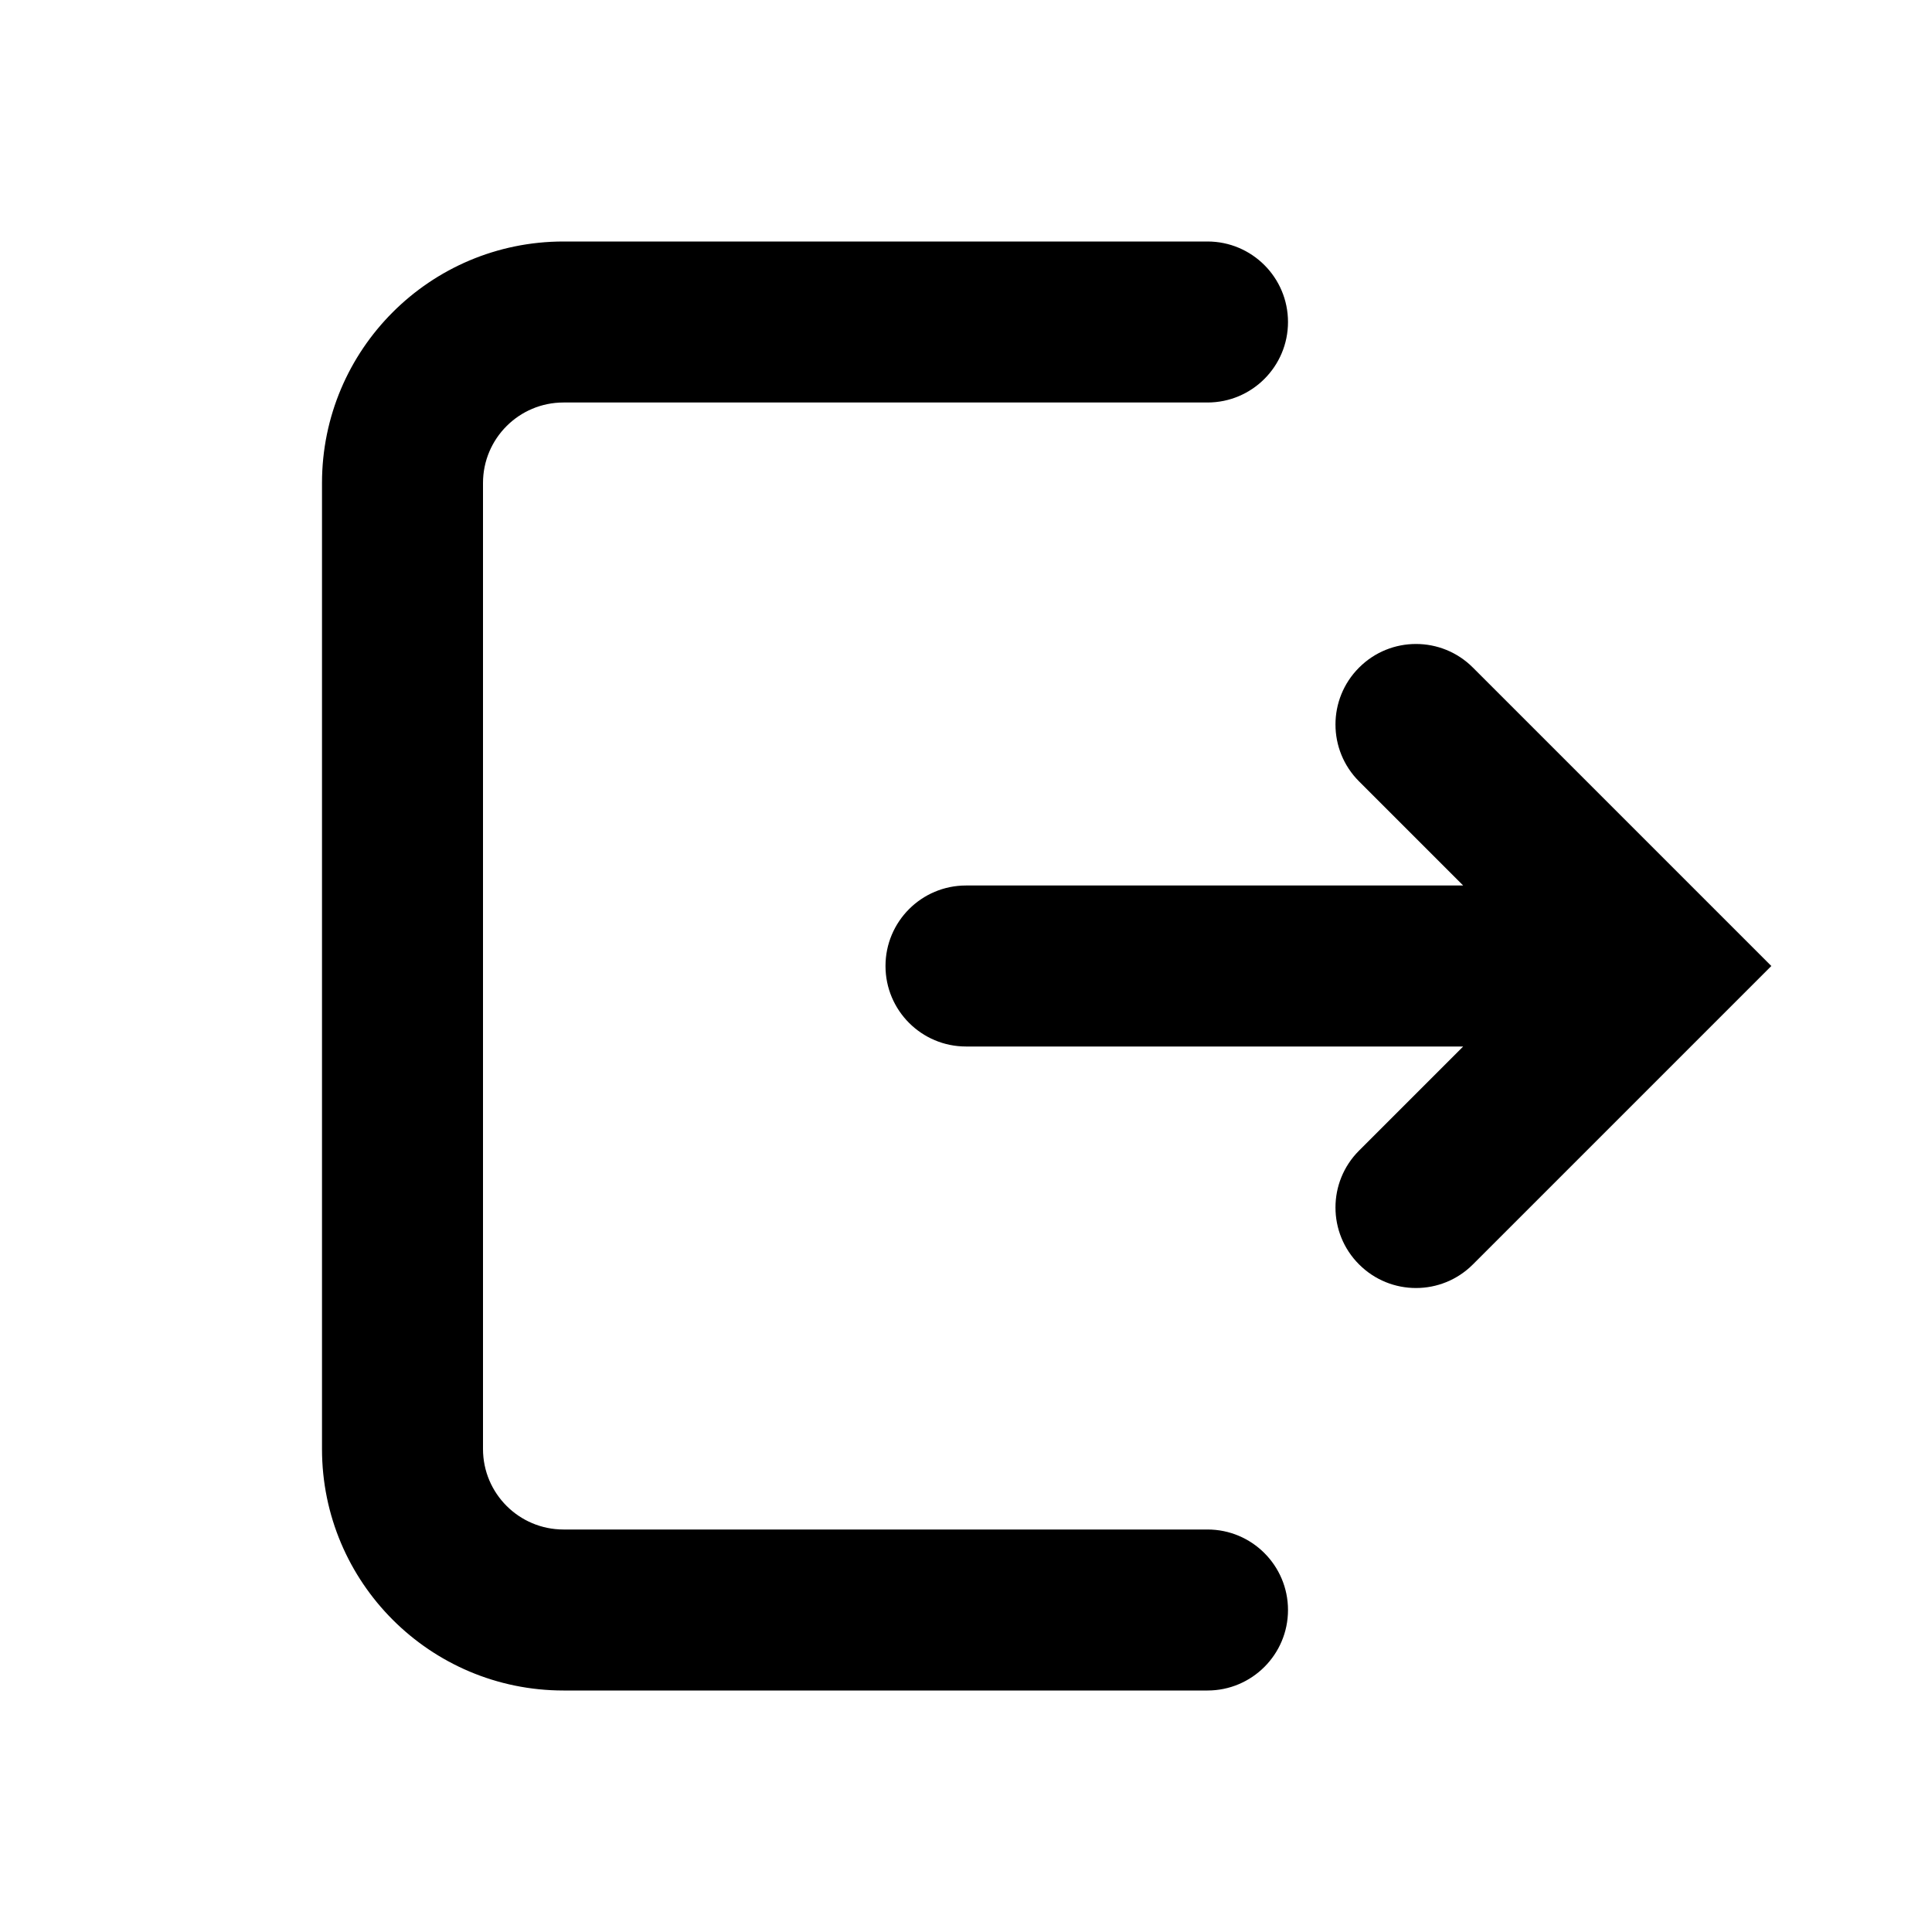
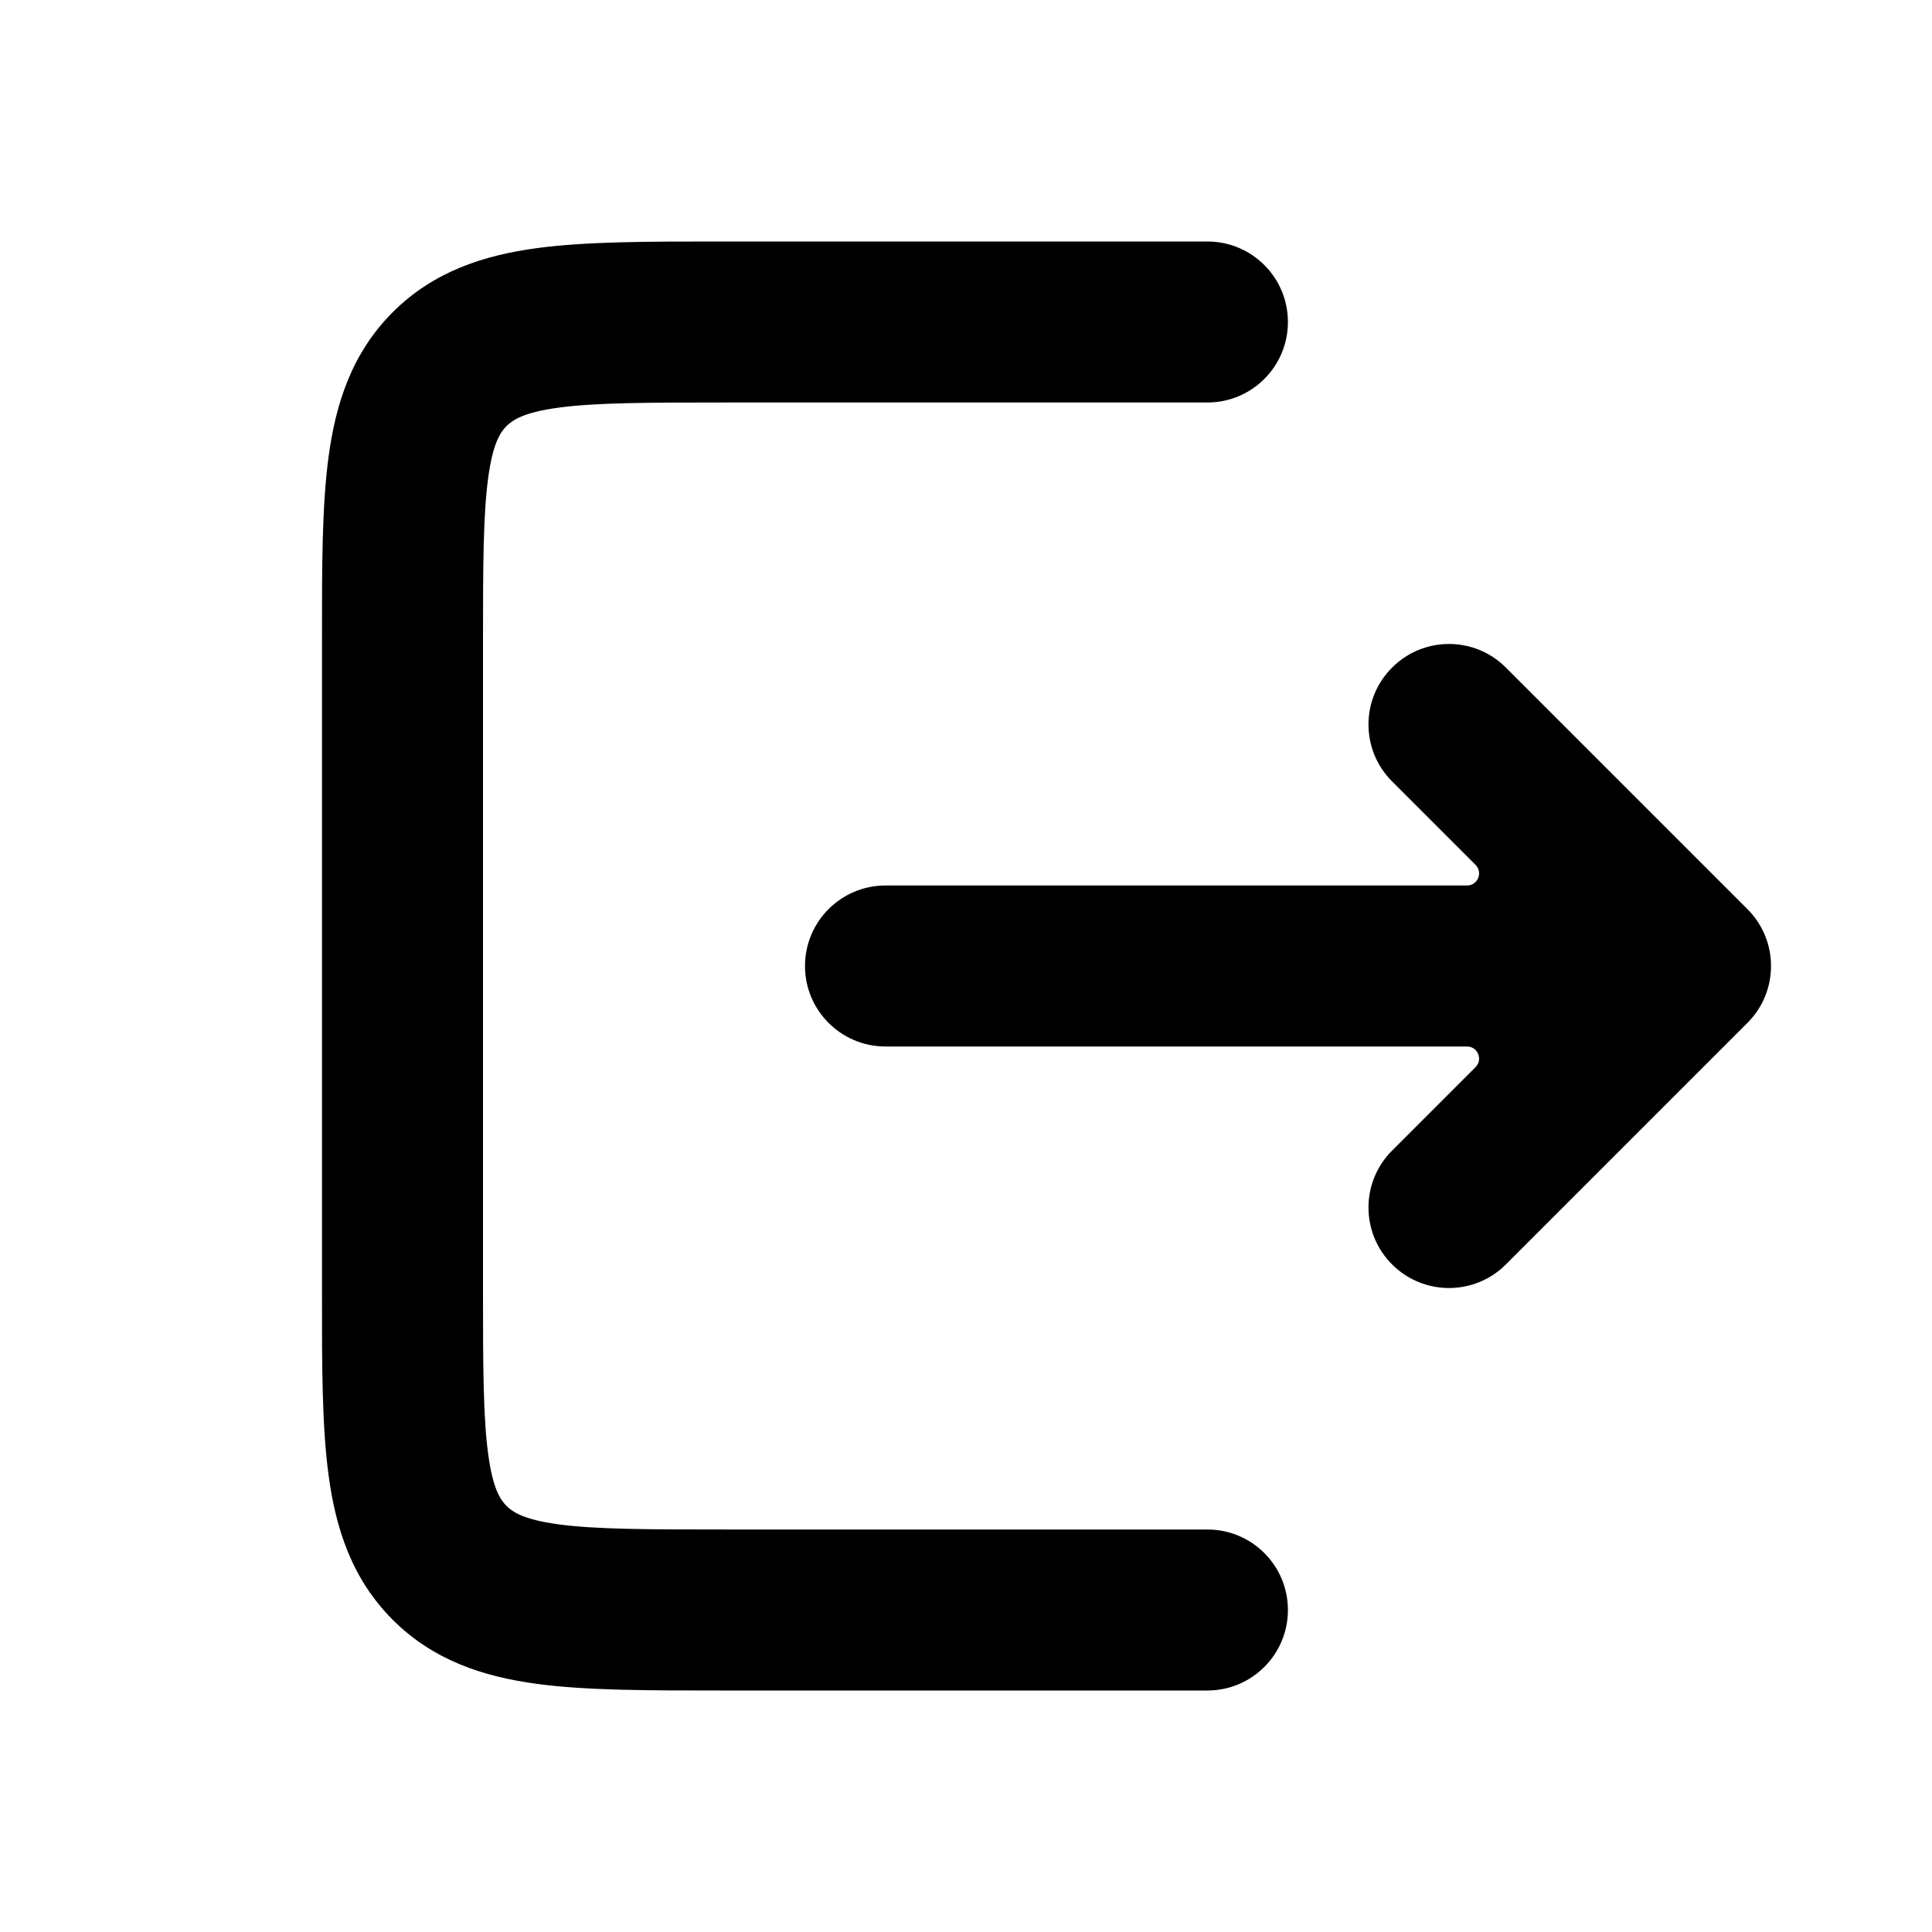
<svg xmlns="http://www.w3.org/2000/svg" width="24" height="24" viewBox="0 0 24 24" fill="none">
-   <path d="M4 6C4 4.343 5.343 3 7 3H15C15.552 3 16 3.448 16 4C16 4.552 15.552 5 15 5H7C6.448 5 6 5.448 6 6V18C6 18.552 6.448 19 7 19H15C15.552 19 16 19.448 16 20C16 20.552 15.552 21 15 21H7C5.343 21 4 19.657 4 18V6Z" fill="currentColor" />
-   <path d="M18.176 11L16.883 9.707C16.492 9.317 16.492 8.683 16.883 8.293C17.273 7.902 17.907 7.902 18.297 8.293L22.004 12L18.297 15.707C17.907 16.098 17.273 16.098 16.883 15.707C16.492 15.317 16.492 14.683 16.883 14.293L18.176 13H12C11.448 13 11 12.552 11 12C11 11.448 11.448 11 12 11H18.176Z" fill="currentColor" />
+   <path d="M8.934 3C8.047 3 7.283 3 6.672 3.082C6.016 3.17 5.388 3.369 4.878 3.879C4.369 4.388 4.17 5.017 4.082 5.672C3.999 6.284 3.999 7.048 4 7.934V16.066C3.999 16.952 3.999 17.716 4.082 18.328C4.17 18.983 4.369 19.612 4.878 20.121C5.388 20.631 6.016 20.83 6.672 20.918C7.283 21 8.047 21 8.934 21L14.999 21C15.552 21 15.999 20.552 15.999 20C15.999 19.448 15.552 19 14.999 19H9C8.028 19 7.401 18.998 6.938 18.936C6.504 18.877 6.369 18.783 6.292 18.707C6.216 18.631 6.122 18.495 6.064 18.061C6.002 17.599 6 16.971 6 16V8C6 7.029 6.002 6.401 6.064 5.939C6.122 5.505 6.216 5.369 6.292 5.293C6.369 5.217 6.504 5.123 6.938 5.064C7.401 5.002 8.028 5 9 5H14.999C15.552 5 15.999 4.552 15.999 4C15.999 3.448 15.552 3 14.999 3L8.934 3Z" fill="currentColor" />
+   <path d="M17.293 8.293C16.902 8.683 16.902 9.317 17.293 9.707L18.33 10.744C18.424 10.838 18.357 11 18.224 11H11C10.448 11 10 11.448 10 12C10 12.552 10.448 13 11 13H18.224C18.357 13 18.424 13.162 18.33 13.256L17.293 14.293C16.902 14.683 16.902 15.317 17.293 15.707C17.683 16.098 18.317 16.098 18.707 15.707L21.707 12.707C22.098 12.317 22.098 11.683 21.707 11.293L18.707 8.293C18.317 7.902 17.683 7.902 17.293 8.293Z" fill="currentColor" />
</svg>
